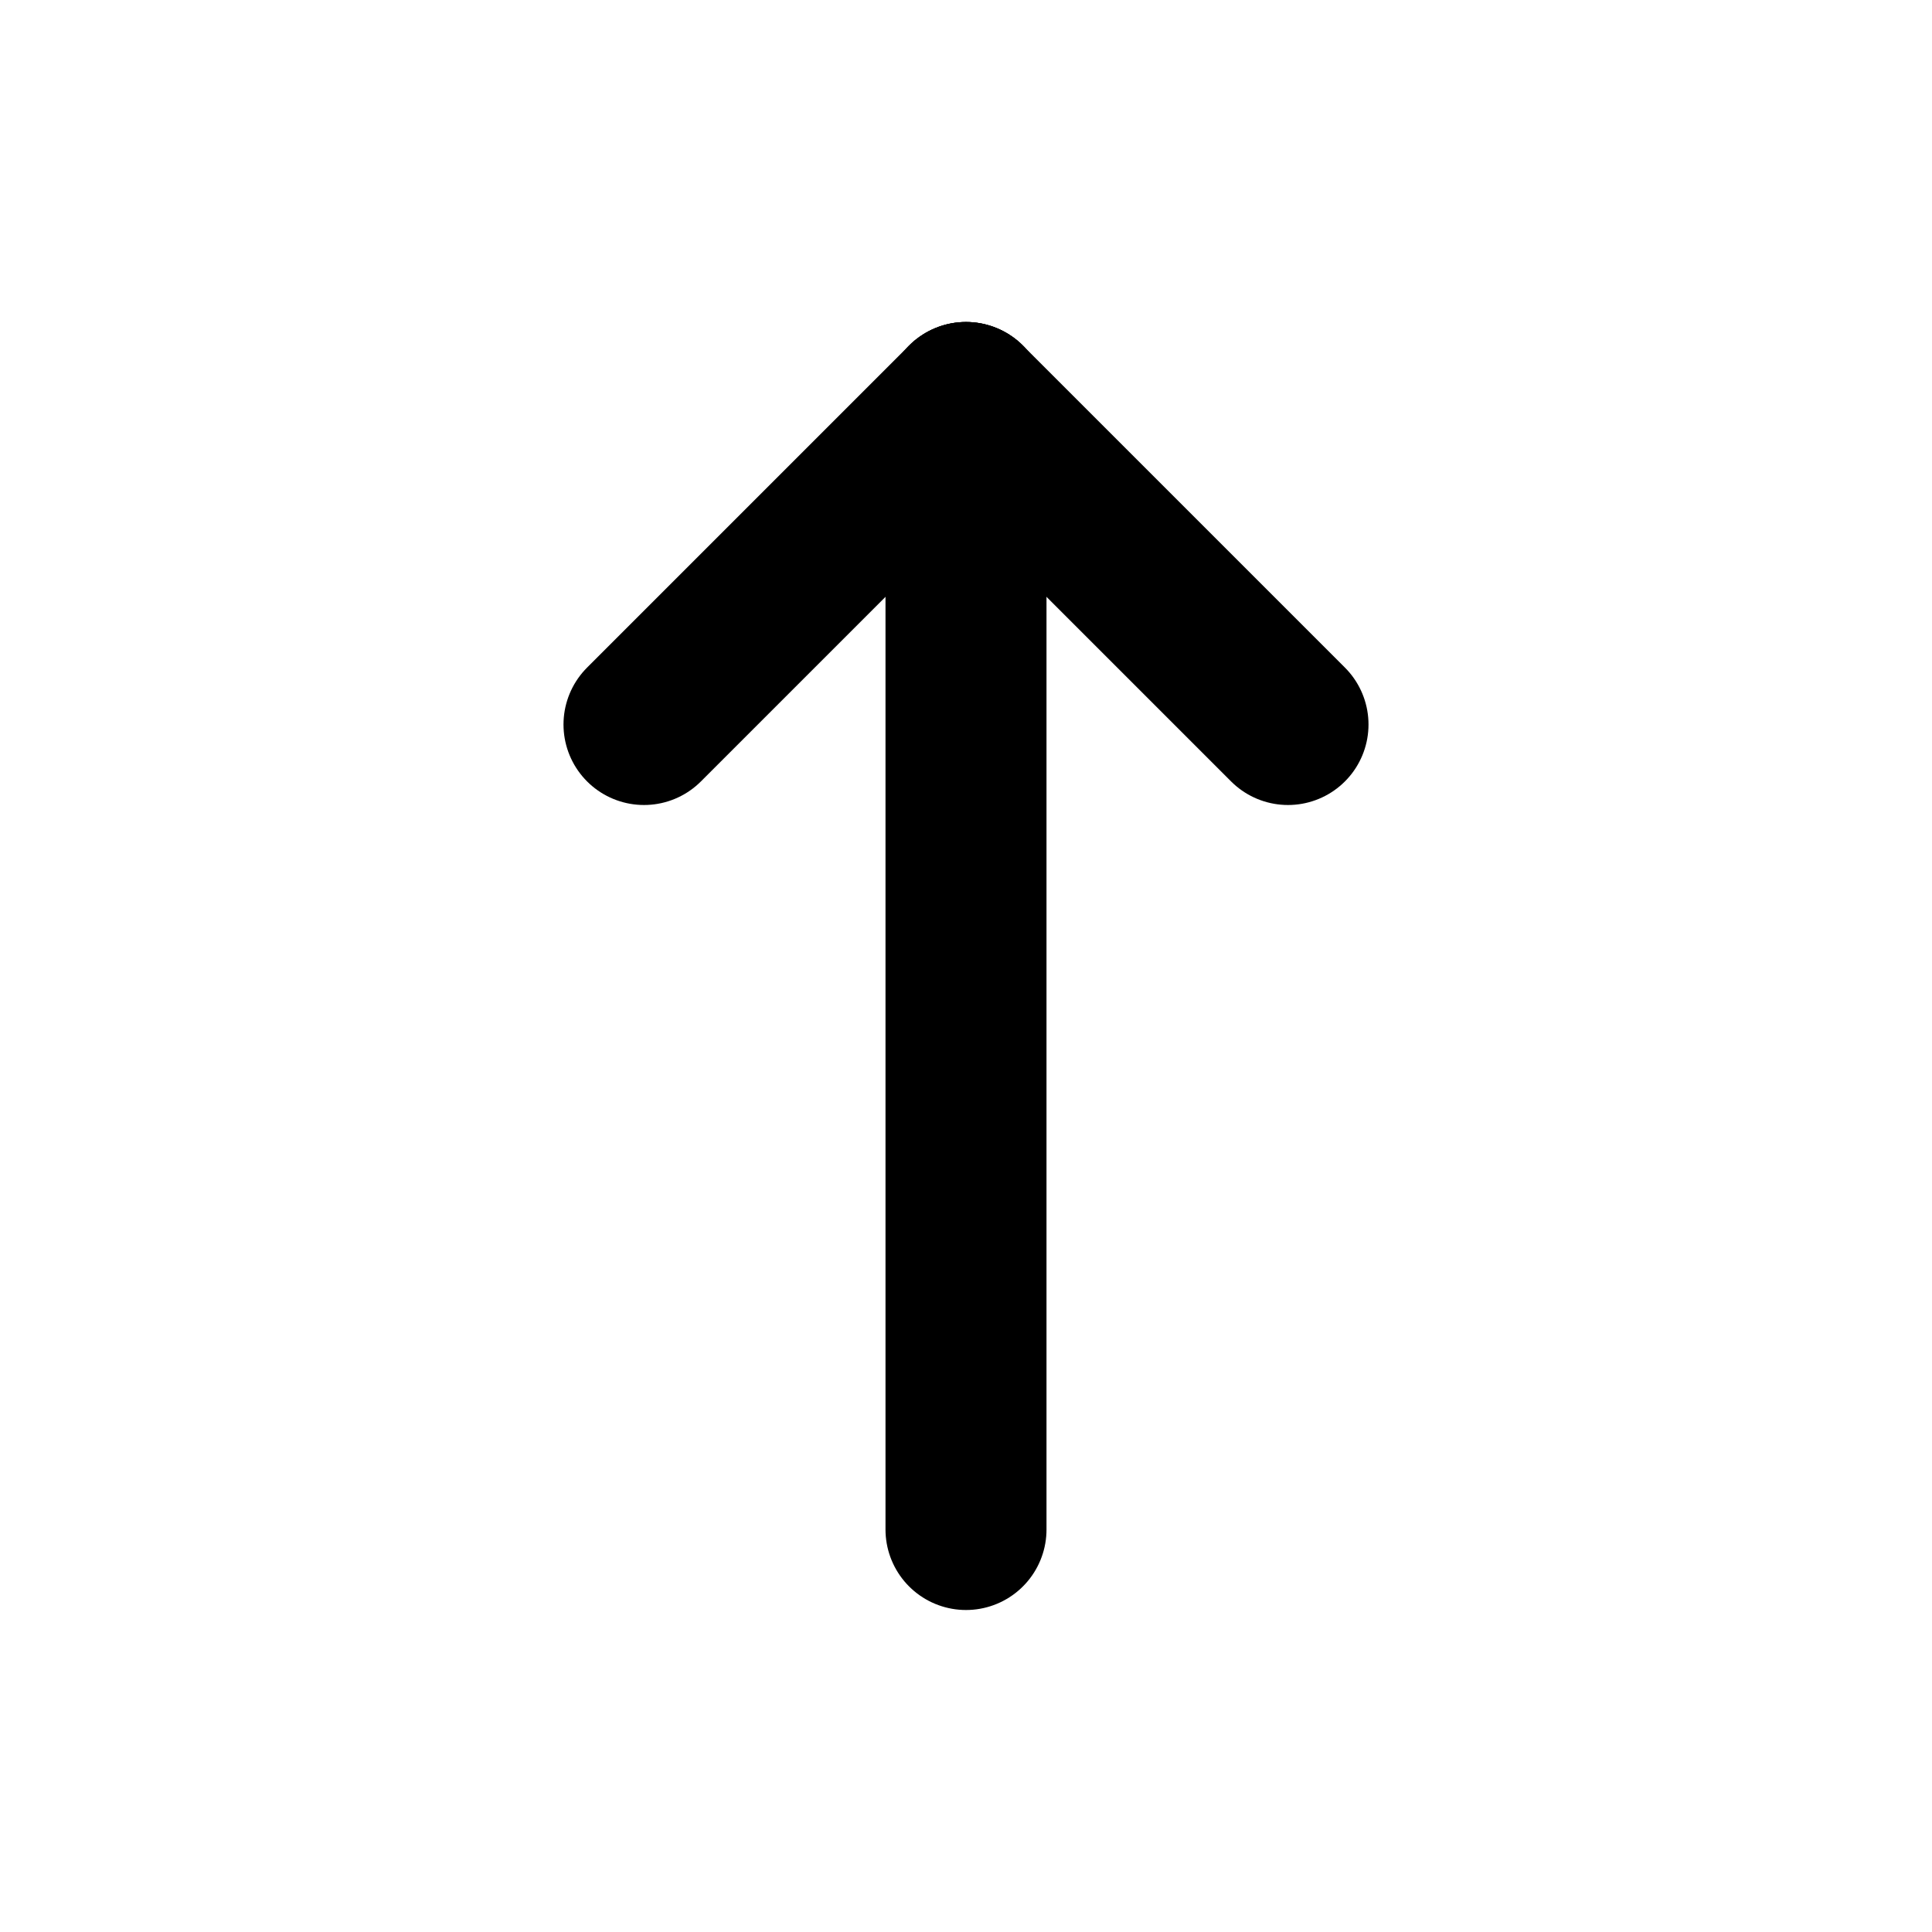
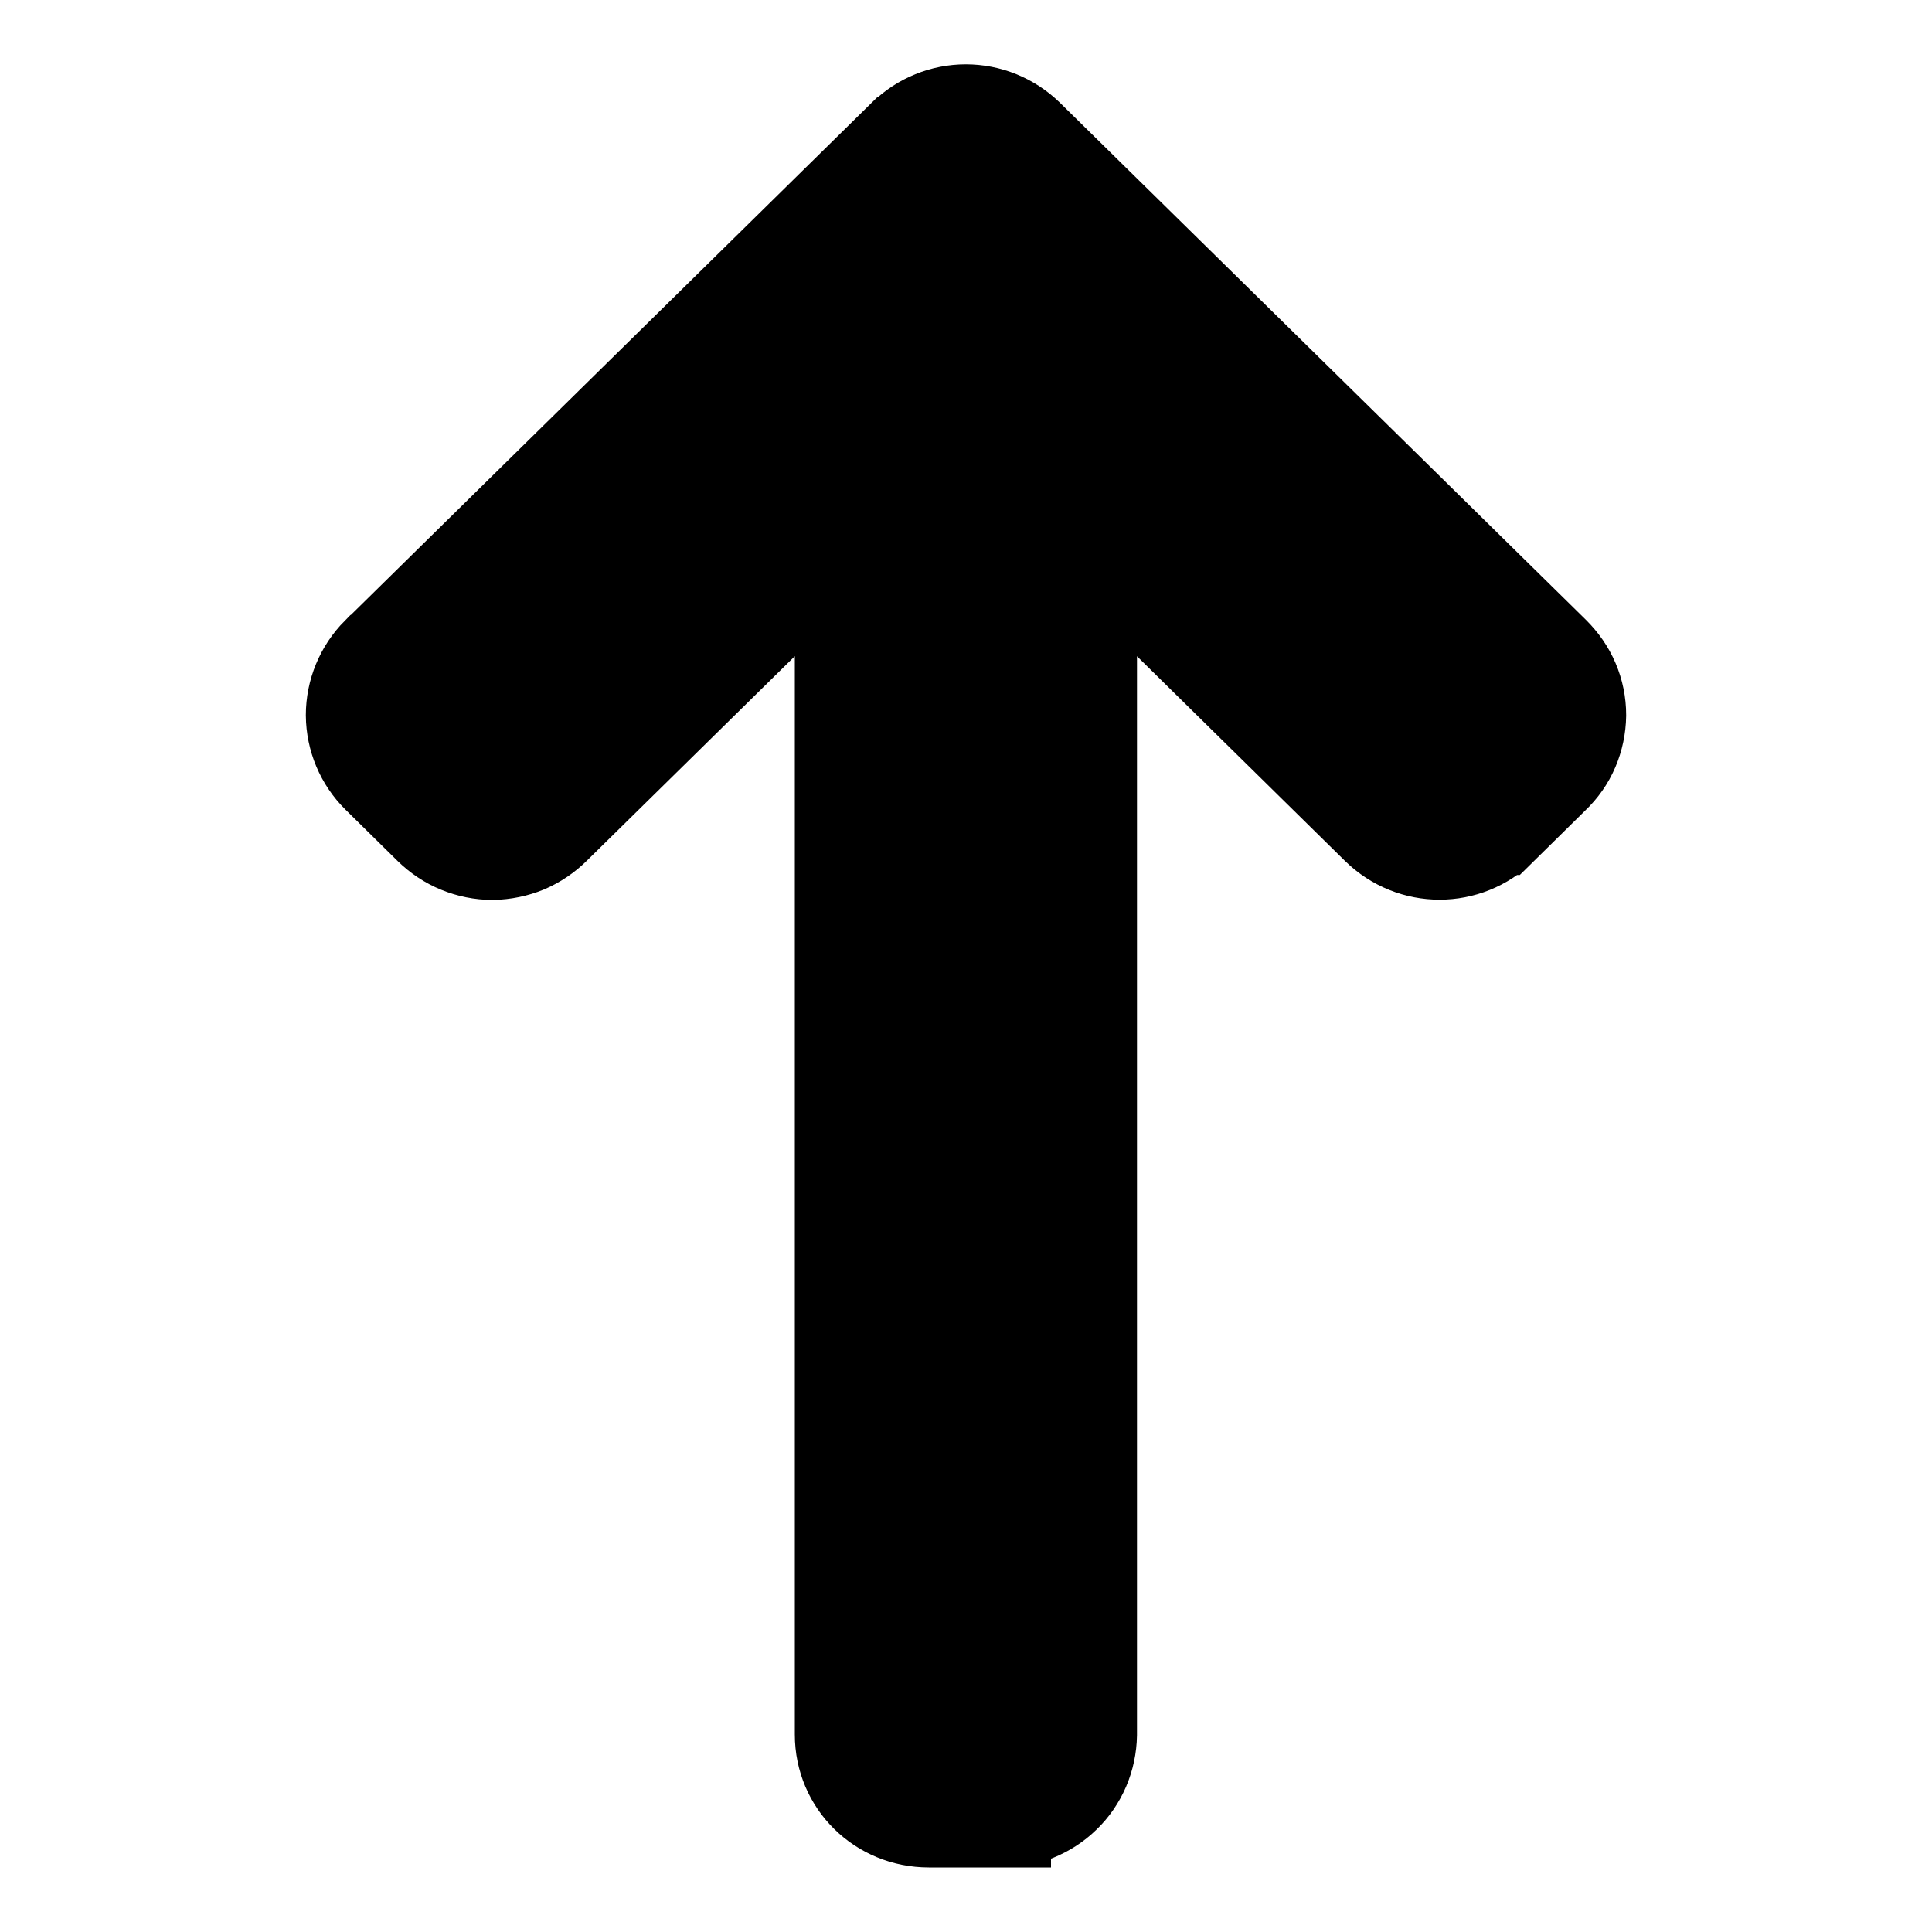
- <svg xmlns="http://www.w3.org/2000/svg" width="2.4rem" height="2.4rem" viewBox="0 0 24 24" fill="none">
-   <path d="M12 5V19" stroke="currentColor" stroke-width="2" stroke-linecap="round" stroke-linejoin="round" />
-   <path d="M16 9L12 5" stroke="currentColor" stroke-width="2" stroke-linecap="round" stroke-linejoin="round" />
-   <path d="M8 9L12 5" stroke="currentColor" stroke-width="2" stroke-linecap="round" stroke-linejoin="round" />
+ <svg xmlns="http://www.w3.org/2000/svg" width="2.4rem" height="2.4rem" viewBox="0 0 10 10" fill="none">
+   <path d="M5.189 9.416C5.246 9.417 5.303 9.406 5.356 9.385C5.41 9.363 5.459 9.332 5.501 9.291C5.543 9.251 5.576 9.202 5.599 9.149C5.622 9.095 5.634 9.037 5.635 8.979V8.978V2.8L7.137 4.278L7.137 4.278C7.313 4.45 7.59 4.449 7.763 4.279L7.764 4.279L8.032 4.015C8.074 3.975 8.108 3.927 8.131 3.873C8.154 3.819 8.166 3.761 8.167 3.702C8.167 3.642 8.155 3.584 8.132 3.53C8.109 3.476 8.075 3.428 8.034 3.387L5.311 0.71L5.311 0.71L5.31 0.709C5.226 0.628 5.115 0.583 4.999 0.583C4.884 0.583 4.772 0.628 4.689 0.709L4.689 0.709L4.687 0.71L1.964 3.388L1.964 3.388L1.962 3.389C1.88 3.472 1.833 3.584 1.833 3.702C1.834 3.819 1.881 3.931 1.964 4.013L1.965 4.014L2.233 4.278C2.275 4.319 2.324 4.352 2.378 4.374C2.432 4.396 2.49 4.408 2.549 4.408C2.608 4.407 2.666 4.395 2.72 4.373C2.773 4.35 2.822 4.317 2.863 4.276L4.364 2.8V8.978C4.364 9.223 4.561 9.416 4.808 9.416H5.189ZM5.189 9.416C5.189 9.416 5.188 9.416 5.188 9.416L5.19 9.166M5.189 9.416H5.19V9.166M5.19 9.166C5.215 9.167 5.241 9.162 5.264 9.153C5.288 9.143 5.309 9.129 5.327 9.112C5.345 9.094 5.36 9.073 5.37 9.05C5.379 9.027 5.384 9.003 5.385 8.978L5.19 9.166Z" fill="currentColor" stroke="currentColor" stroke-width="0.5" />
</svg>
